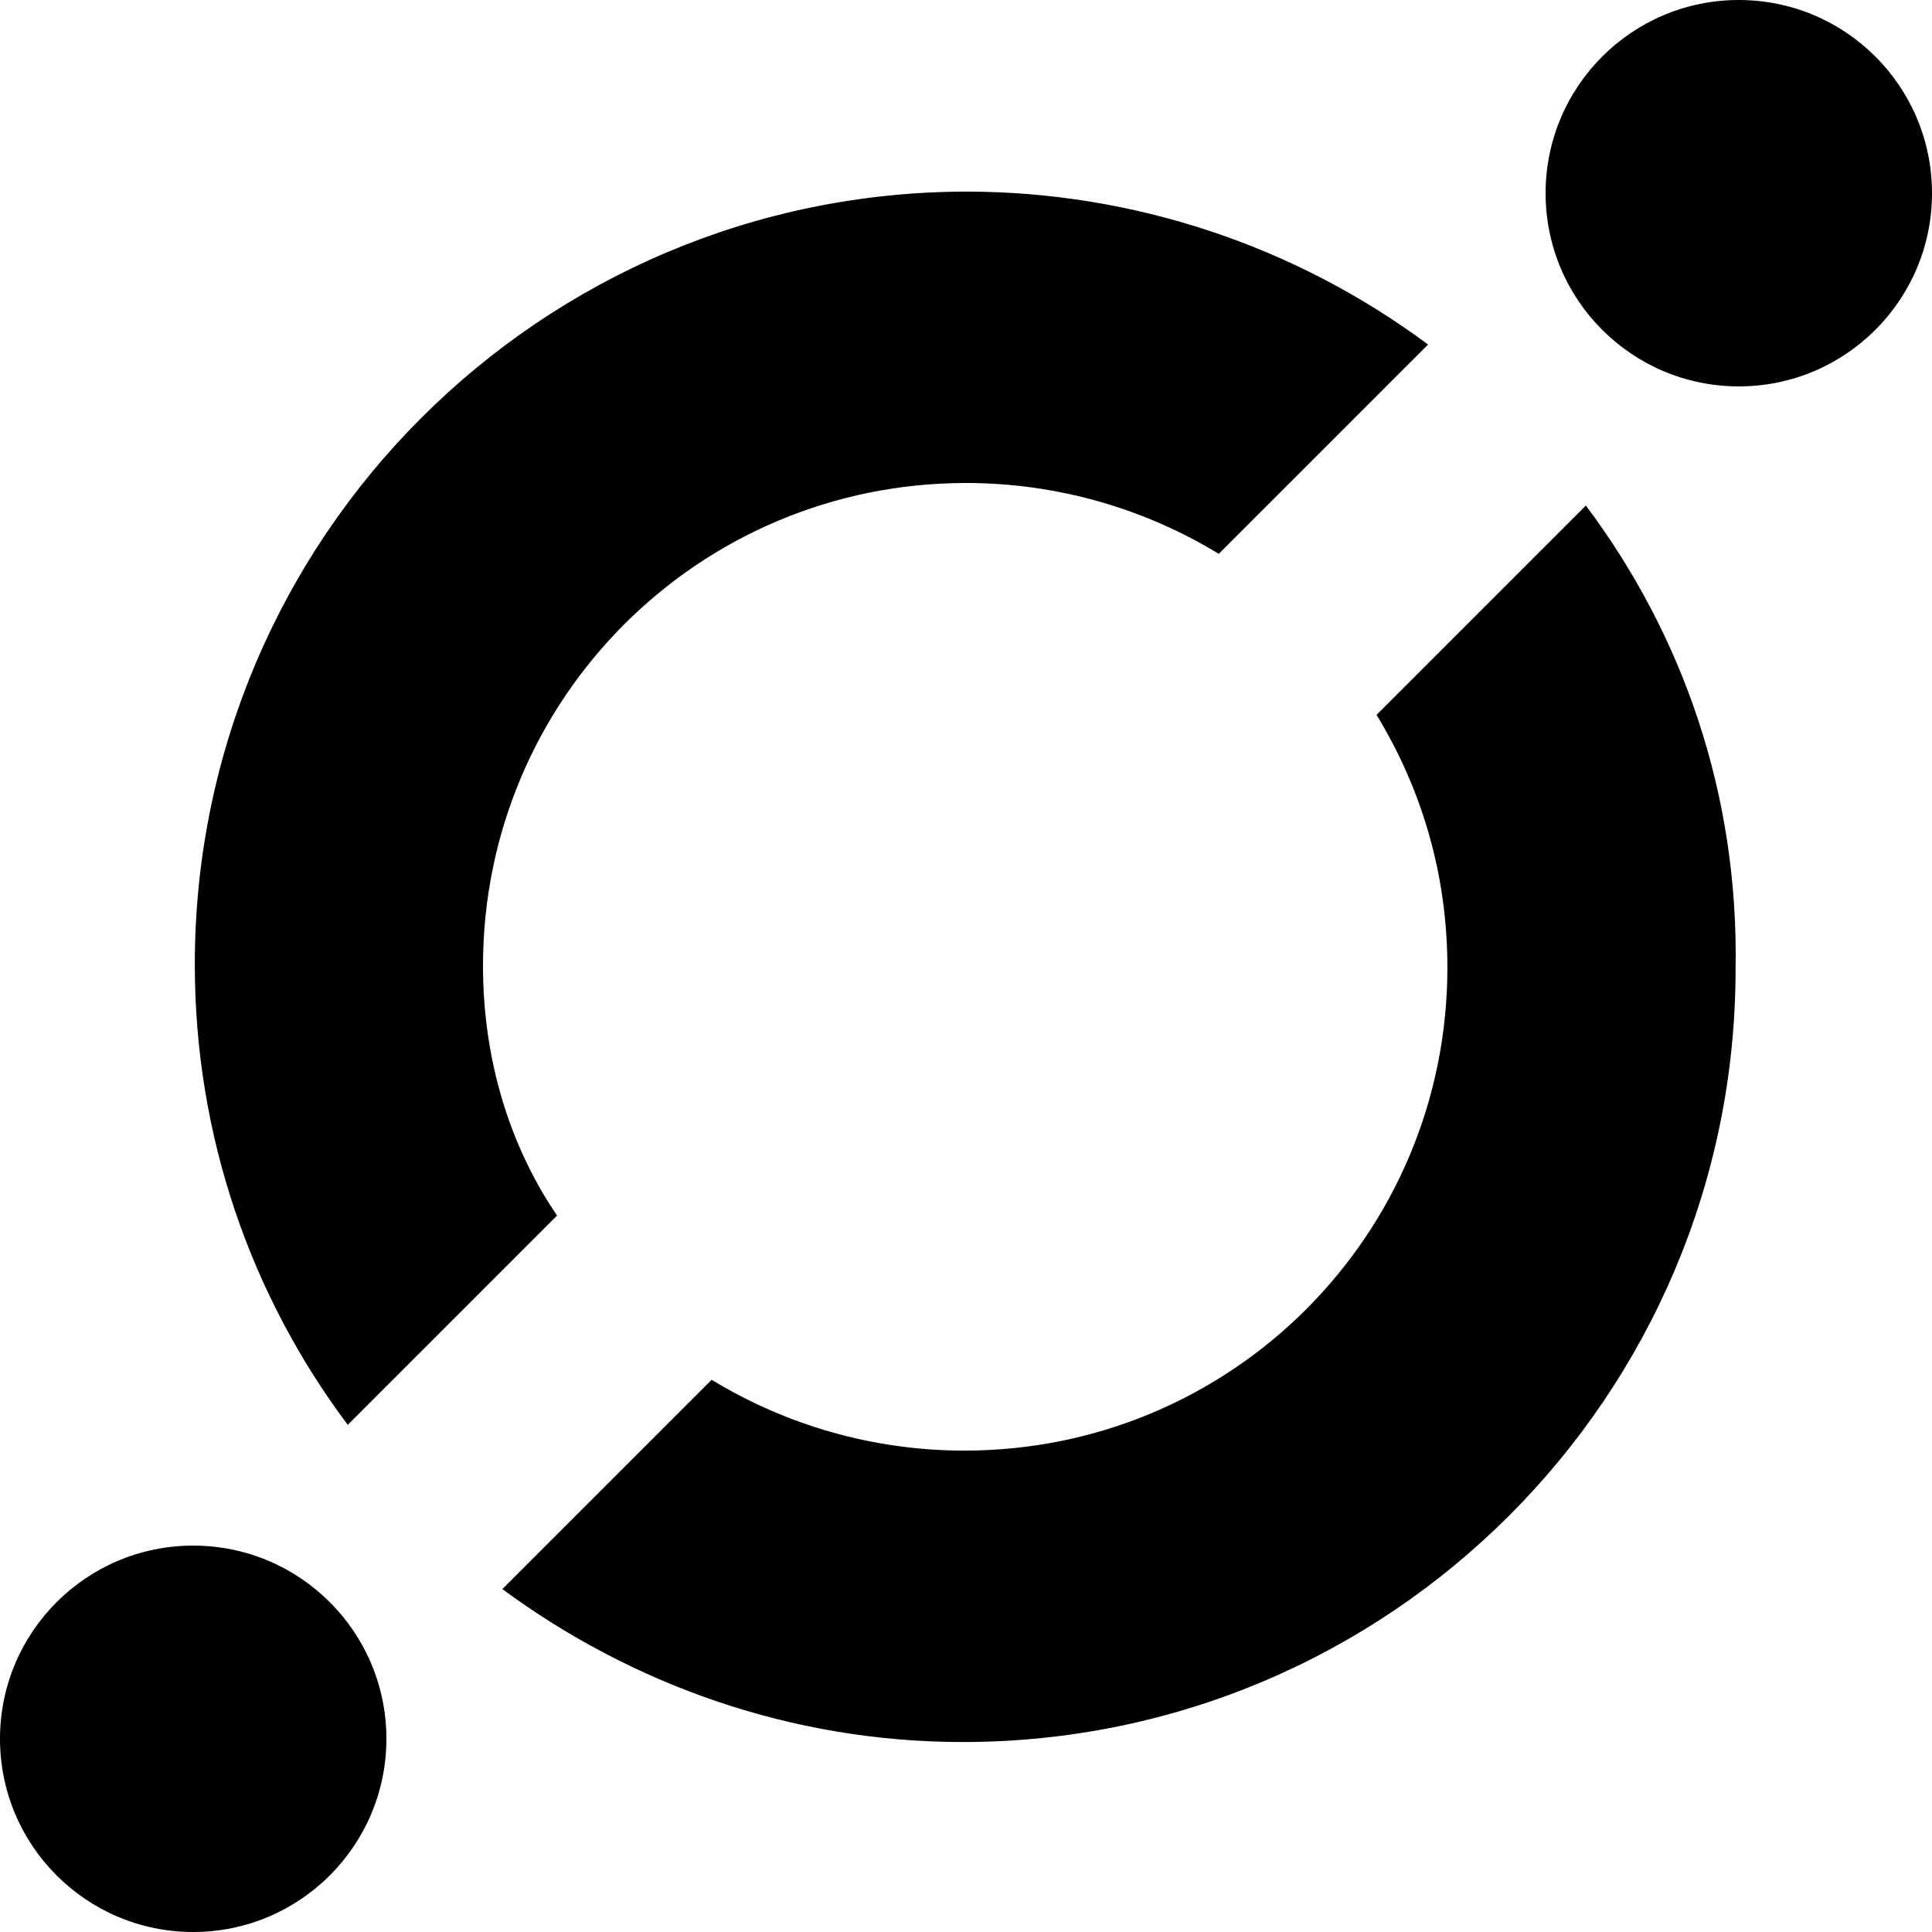
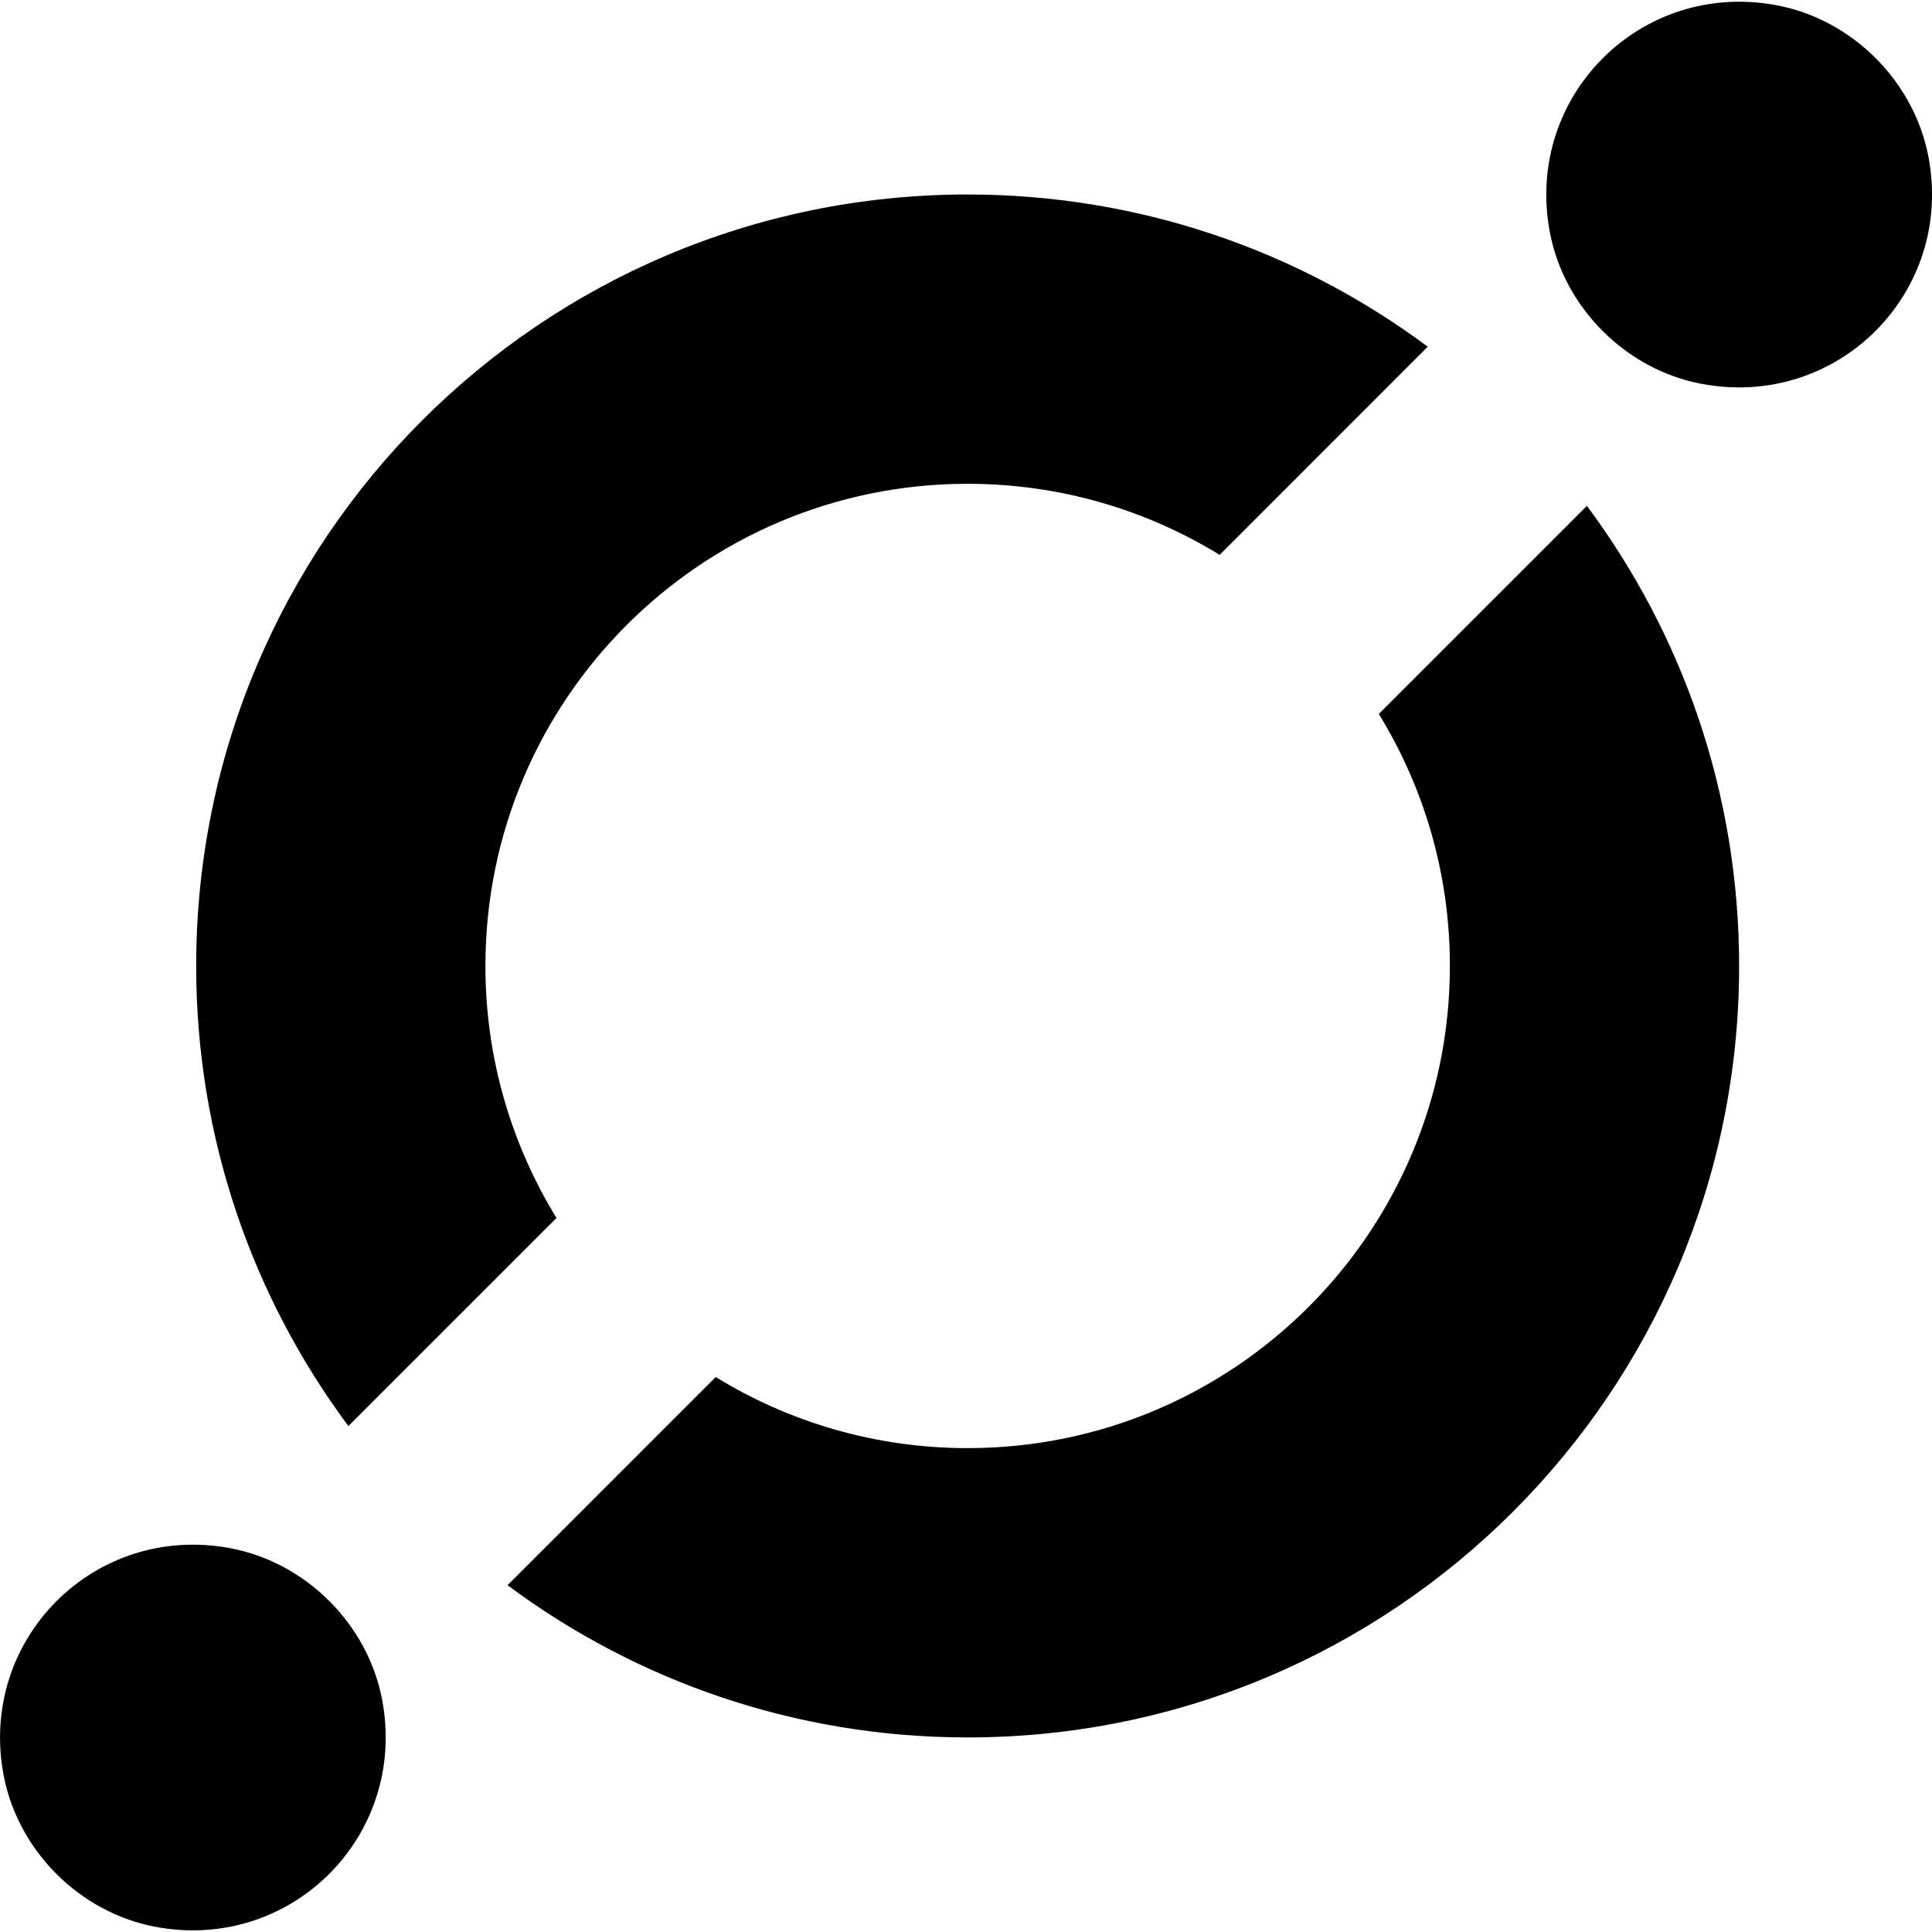
<svg xmlns="http://www.w3.org/2000/svg" role="img" viewBox="0 0 24 24" fill="currentColor">
-   <path d="M21.6 0a2.4 2.4 0 1 0 0 4.8 2.4 2.4 0 0 0 0-4.8zm-9.58 2.38c-5.3 0-9.6 4.3-9.6 9.6 0 2.14.7 4.12 1.9 5.72l2.6-2.6C6.32 14.22 6 13.14 6 12c0-3.32 2.68-6 6-6 1.14 0 2.22.32 3.14.88l2.6-2.6a9.626 9.626 0 0 0-5.72-1.9zm7.68 3.9l-2.6 2.6c.56.92.88 1.98.88 3.14 0 3.32-2.68 6-6 6-1.14 0-2.22-.32-3.14-.88l-2.6 2.6c1.6 1.18 3.58 1.9 5.72 1.9 5.3 0 9.6-4.3 9.6-9.6.04-2.18-.66-4.16-1.86-5.76zM2.4 19.2a2.4 2.4 0 1 0 0 4.8 2.4 2.4 0 0 0 0-4.8z" />
+   <path d="M1.927 23.935c-.938-.178-1.704-.945-1.882-1.882-.32-1.688 1.132-3.14 2.82-2.82.938.178 1.705.945 1.882 1.882.32 1.688-1.132 3.14-2.82 2.82zM21.135 4.768c-.938-.178-1.705-.945-1.882-1.882-.32-1.688 1.133-3.14 2.821-2.82.938.178 1.704.945 1.882 1.882.32 1.688-1.133 3.14-2.82 2.82zm-9.114 1.242c1.147 0 2.219.323 3.13.883l2.585-2.586c-1.596-1.188-3.574-1.891-5.716-1.891-5.293 0-9.583 4.29-9.583 9.583 0 2.142.703 4.12 1.891 5.716l2.585-2.585c-.559-.911-.883-1.983-.883-3.13 0-3.308 2.682-5.99 5.99-5.99zm5.107 2.859c.56.911.883 1.983.883 3.13 0 3.308-2.682 5.99-5.99 5.99-1.147 0-2.219-.323-3.13-.883L6.305 19.692c1.596 1.188 3.574 1.891 5.716 1.891 5.293 0 9.583-4.29 9.583-9.583 0-2.142-.703-4.12-1.891-5.716Z" />
</svg>
